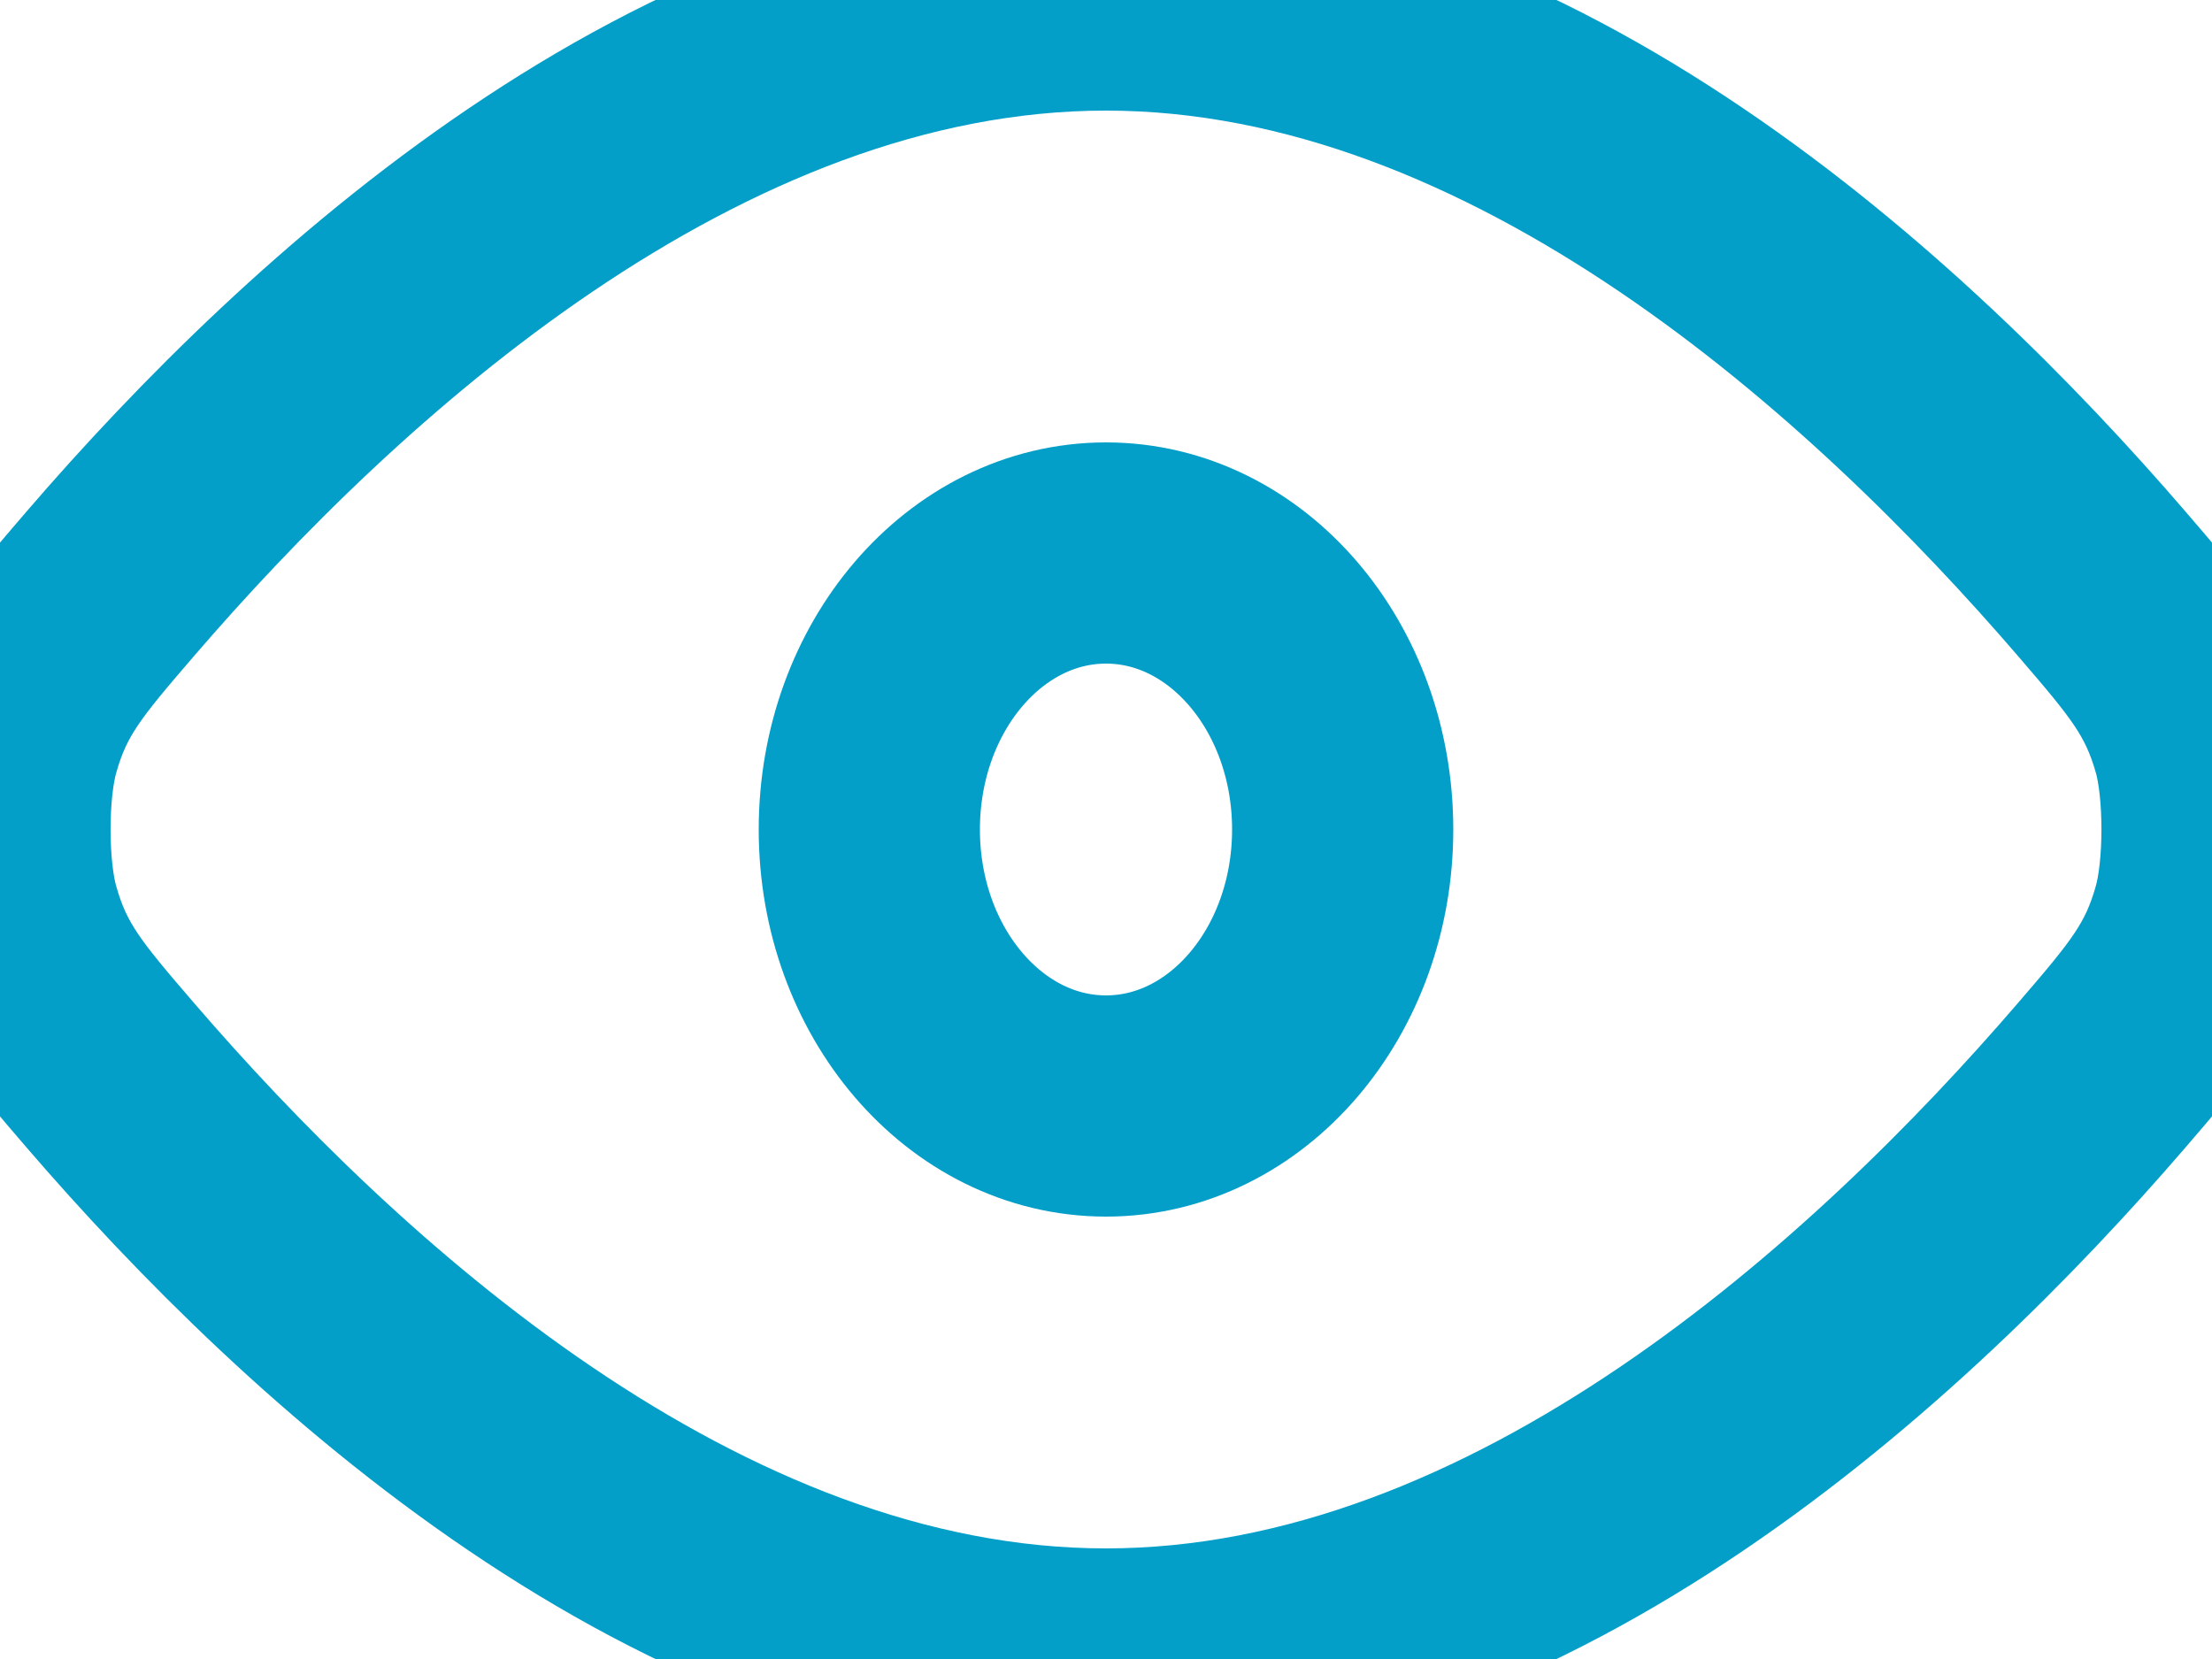
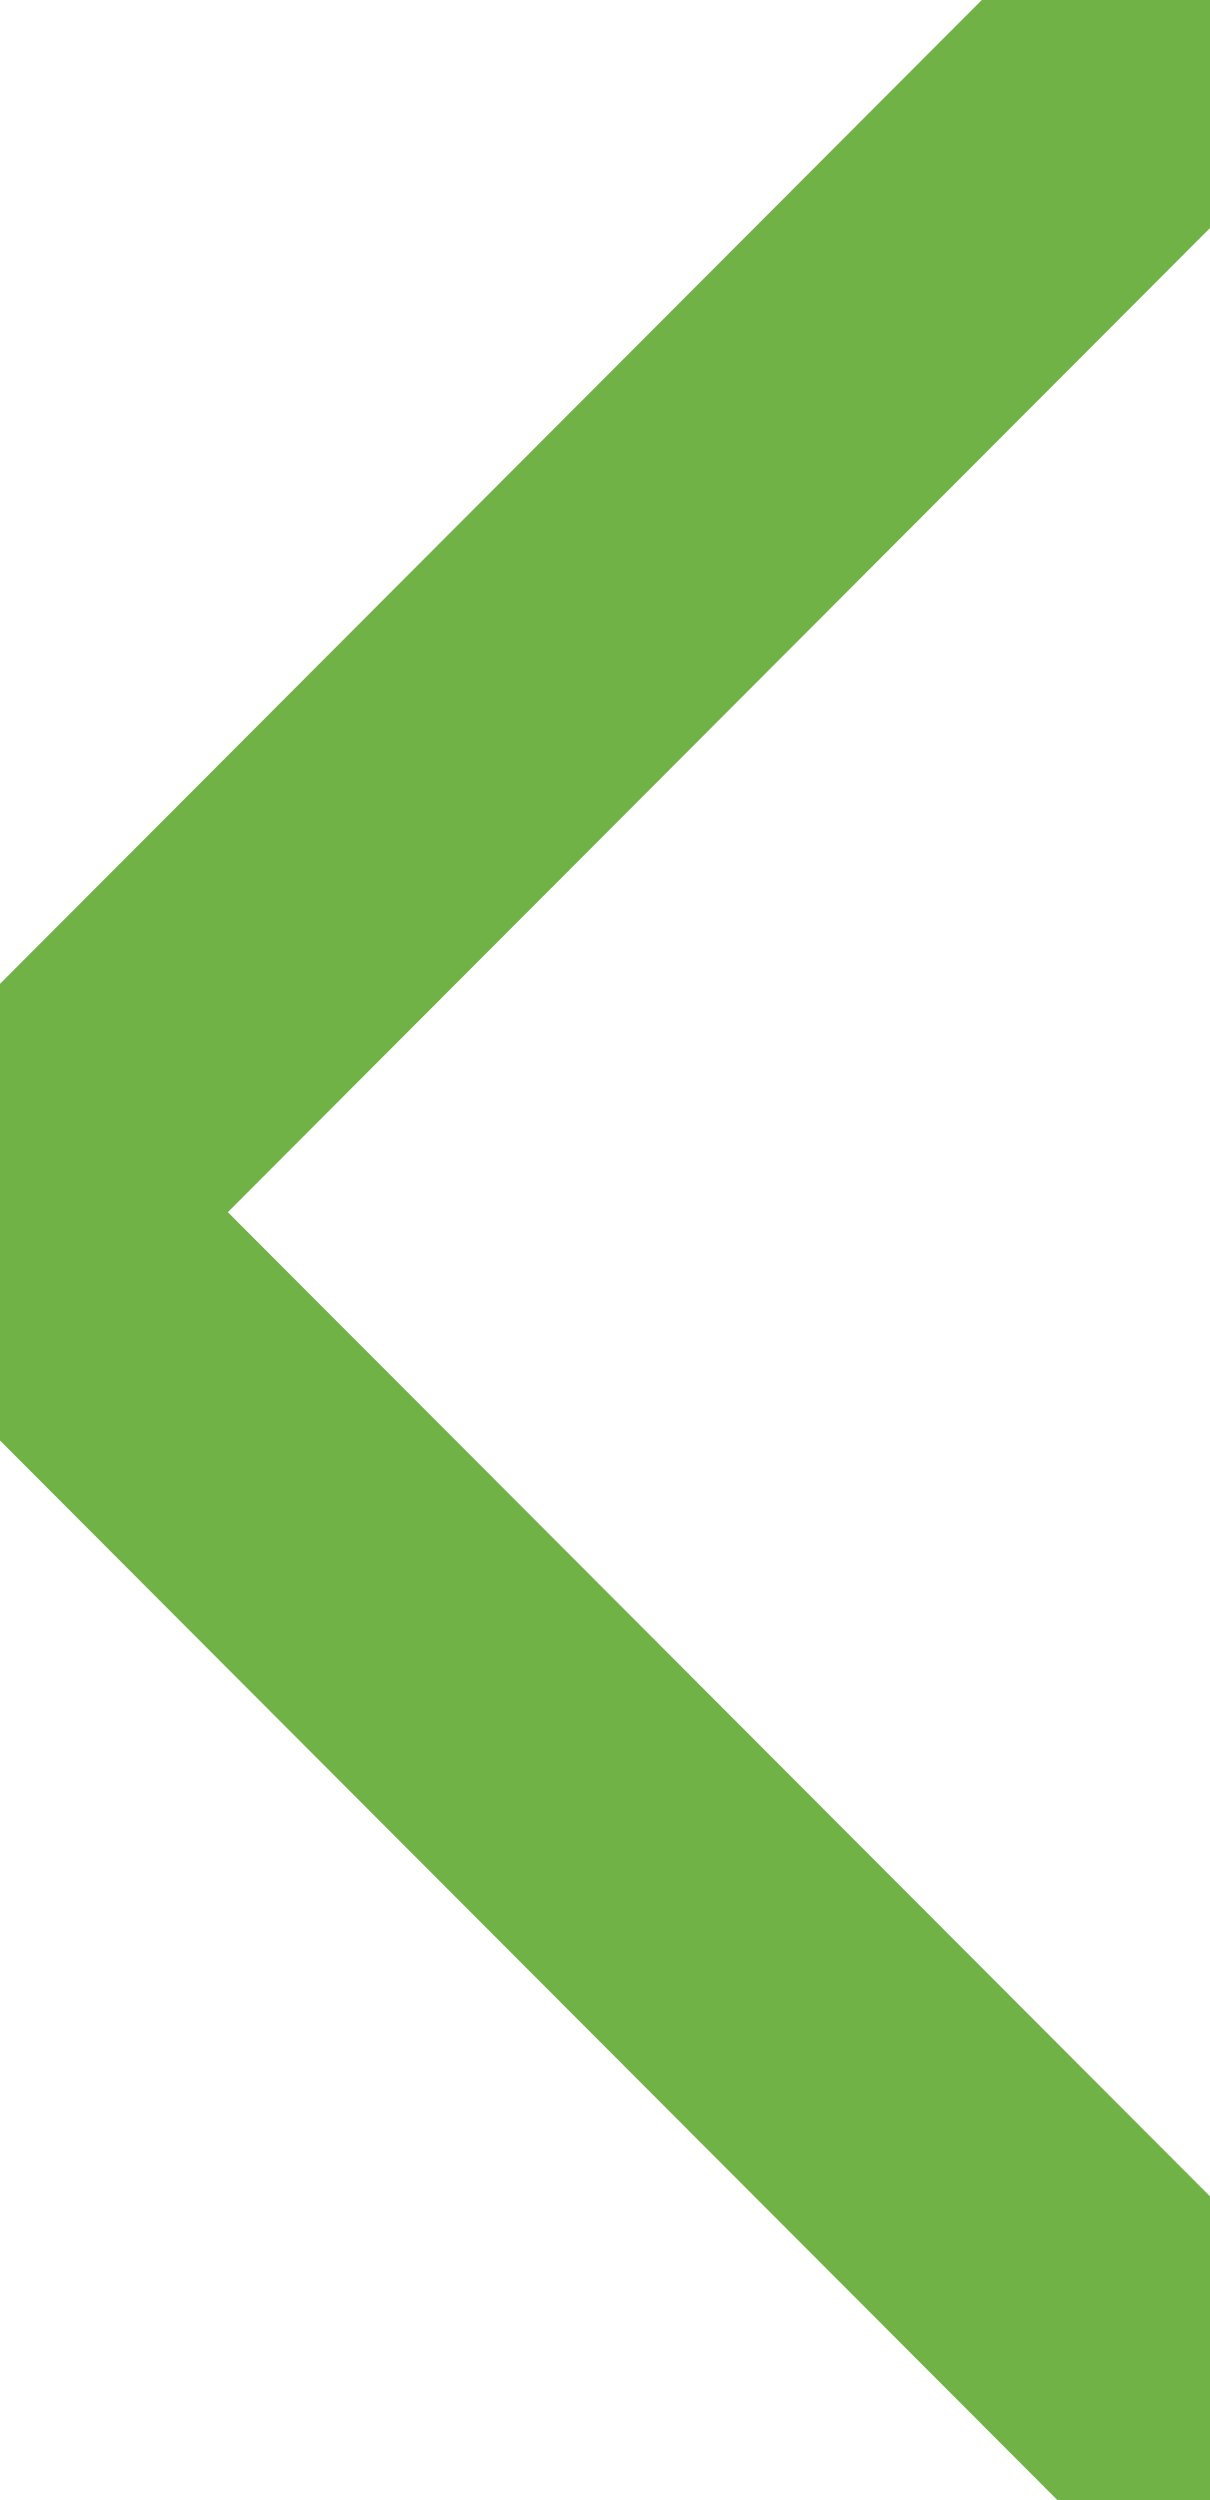
- <svg xmlns="http://www.w3.org/2000/svg" width="20" height="15" viewBox="0 0 20 15" fill="none">
-   <path d="M0.999 9.724C2.903 11.935 6.223 15 10 15C13.777 15 17.097 11.935 19.001 9.724C19.503 9.14 19.755 8.848 19.914 8.275C20.029 7.867 20.029 7.133 19.915 6.725C19.755 6.152 19.503 5.86 19.001 5.276C17.097 3.065 13.777 0 10 0C6.223 0 2.903 3.065 0.999 5.276C0.497 5.86 0.245 6.152 0.086 6.725C-0.029 7.133 -0.029 7.867 0.086 8.275C0.245 8.848 0.497 9.14 0.999 9.724Z" stroke="#039FC8" stroke-width="2" stroke-linecap="round" stroke-linejoin="round" />
-   <path d="M7.86 7.5C7.86 8.881 8.818 10 10 10C11.182 10 12.14 8.881 12.14 7.5C12.14 6.119 11.182 5 10 5C8.818 5 7.86 6.119 7.86 7.5Z" stroke="#039FC8" stroke-width="2" stroke-linecap="round" stroke-linejoin="round" />
+ <svg xmlns="http://www.w3.org/2000/svg" width="15" height="31" viewBox="0 0 15 31" fill="none">
+   <path d="M15 30.062L0 15.031L15 0" stroke="#71B247" stroke-width="4" stroke-linecap="round" stroke-linejoin="round" />
</svg>
